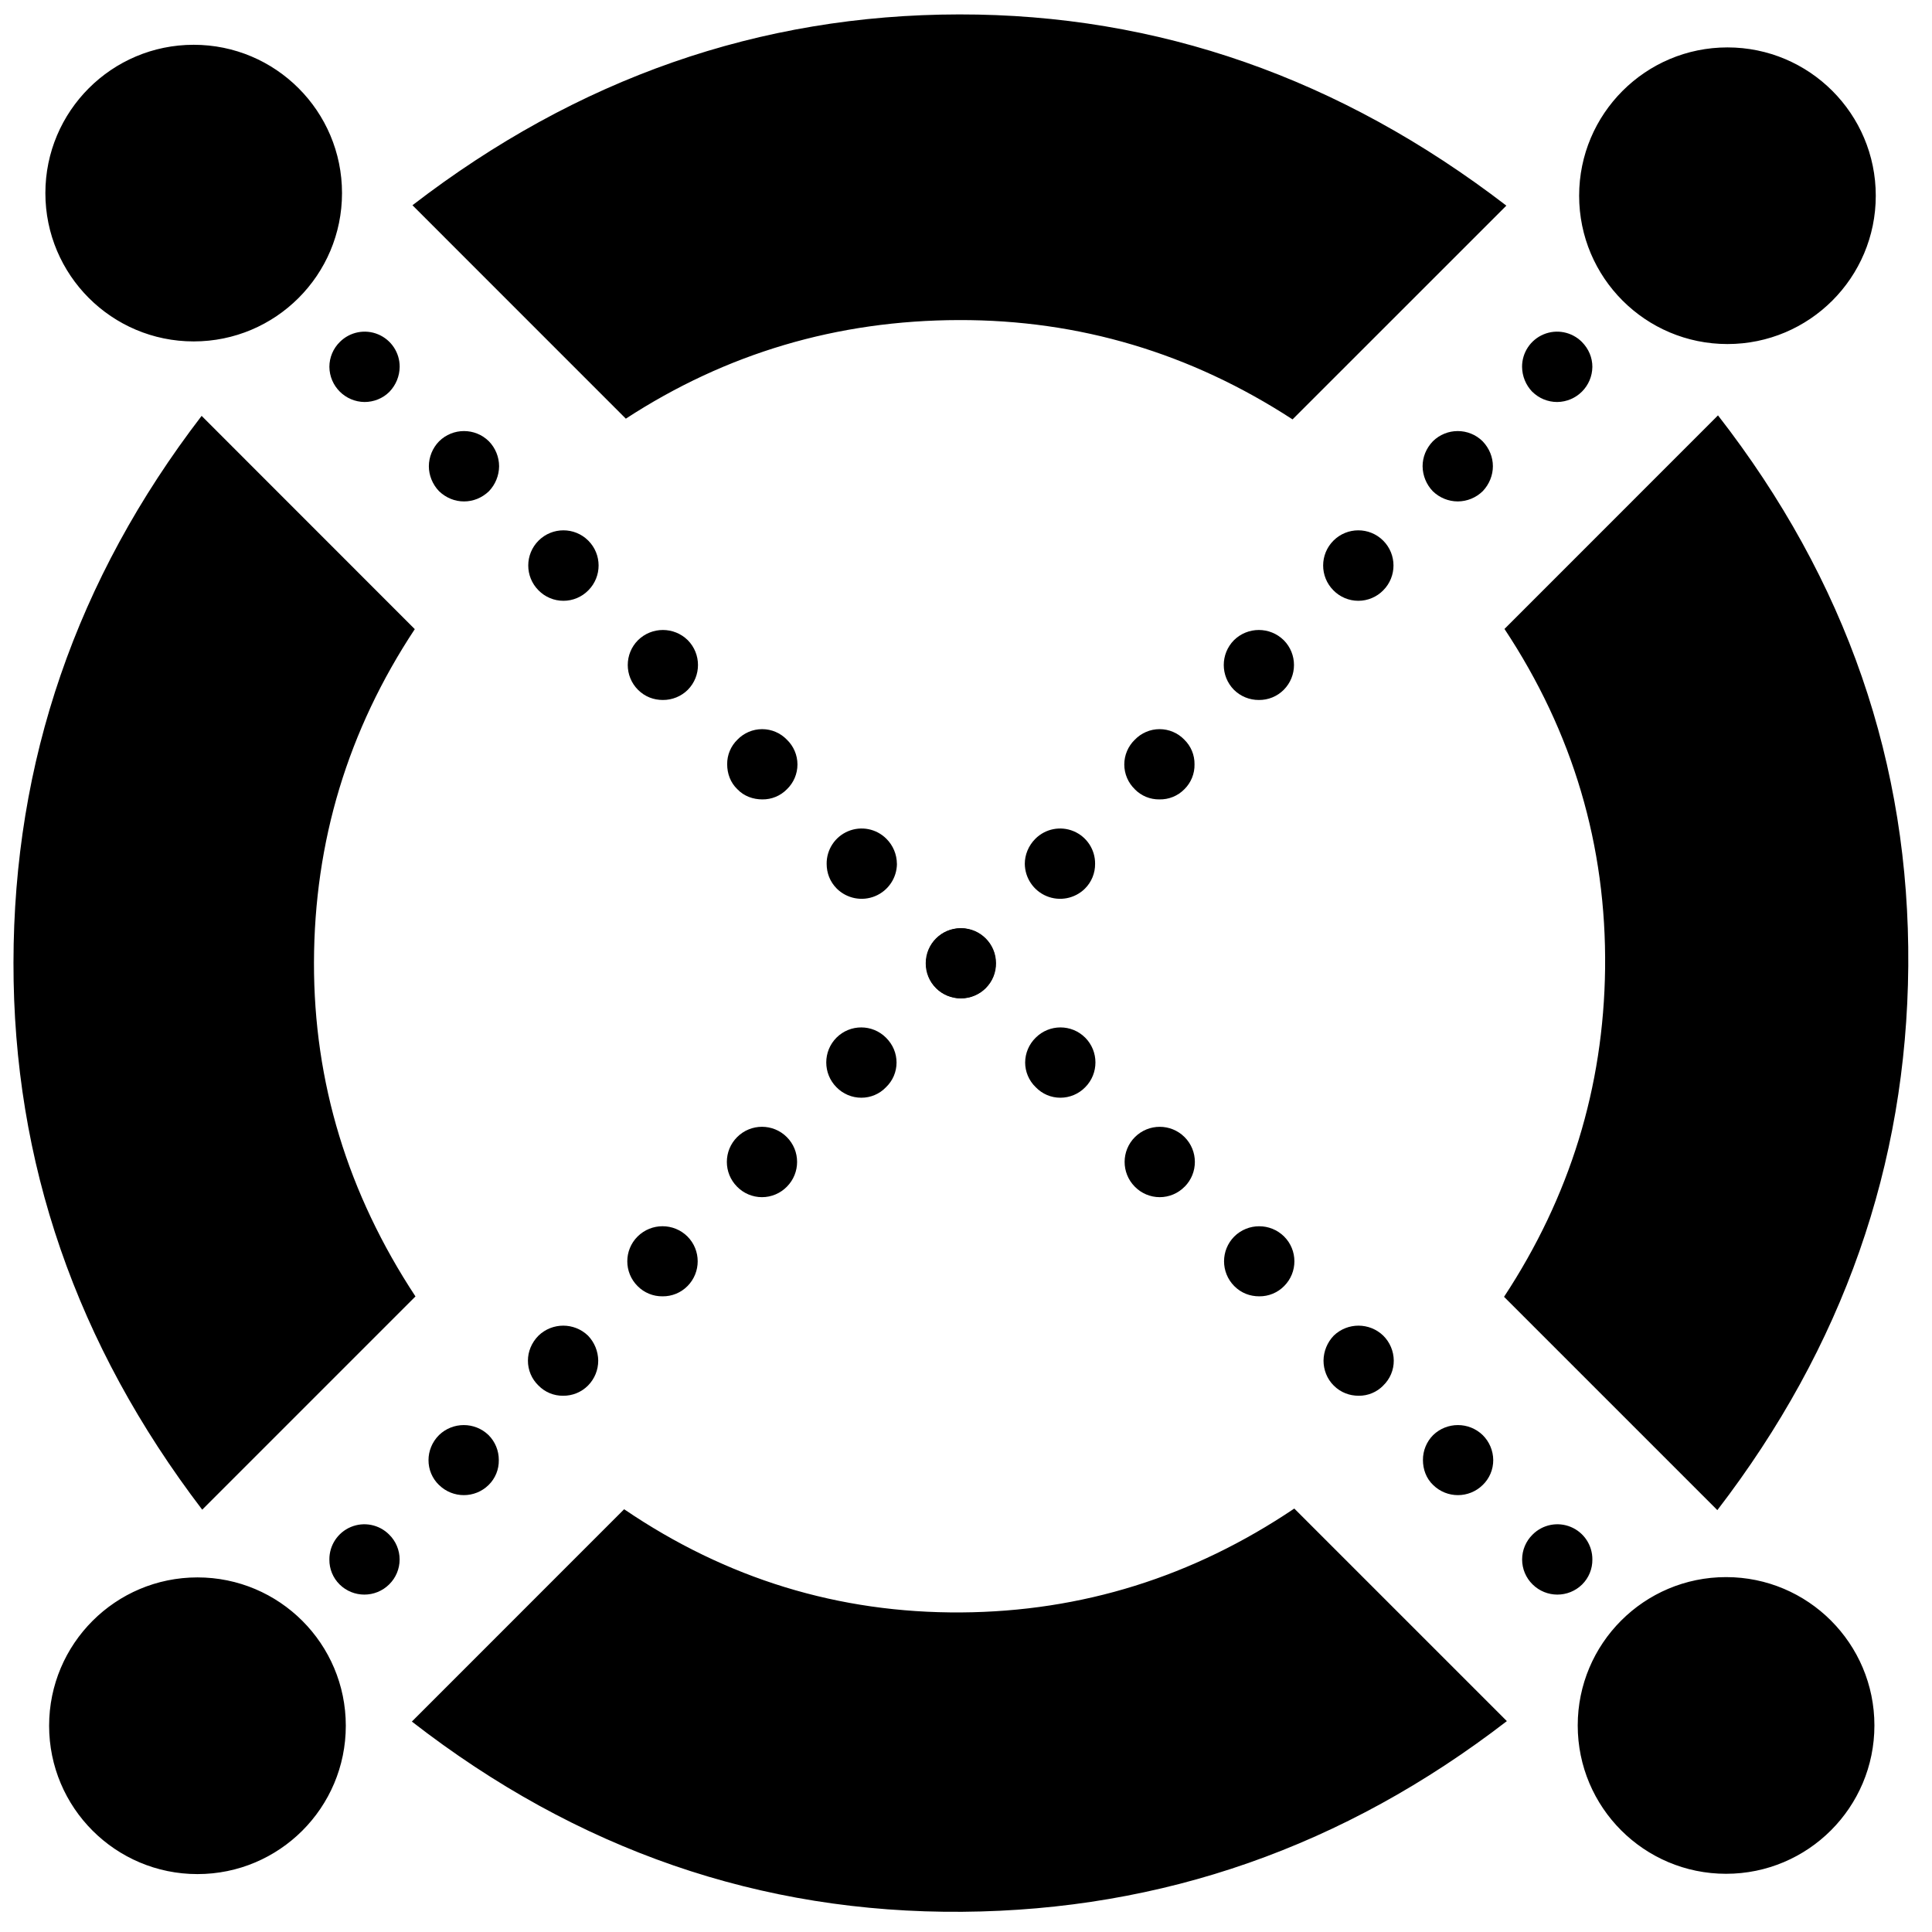
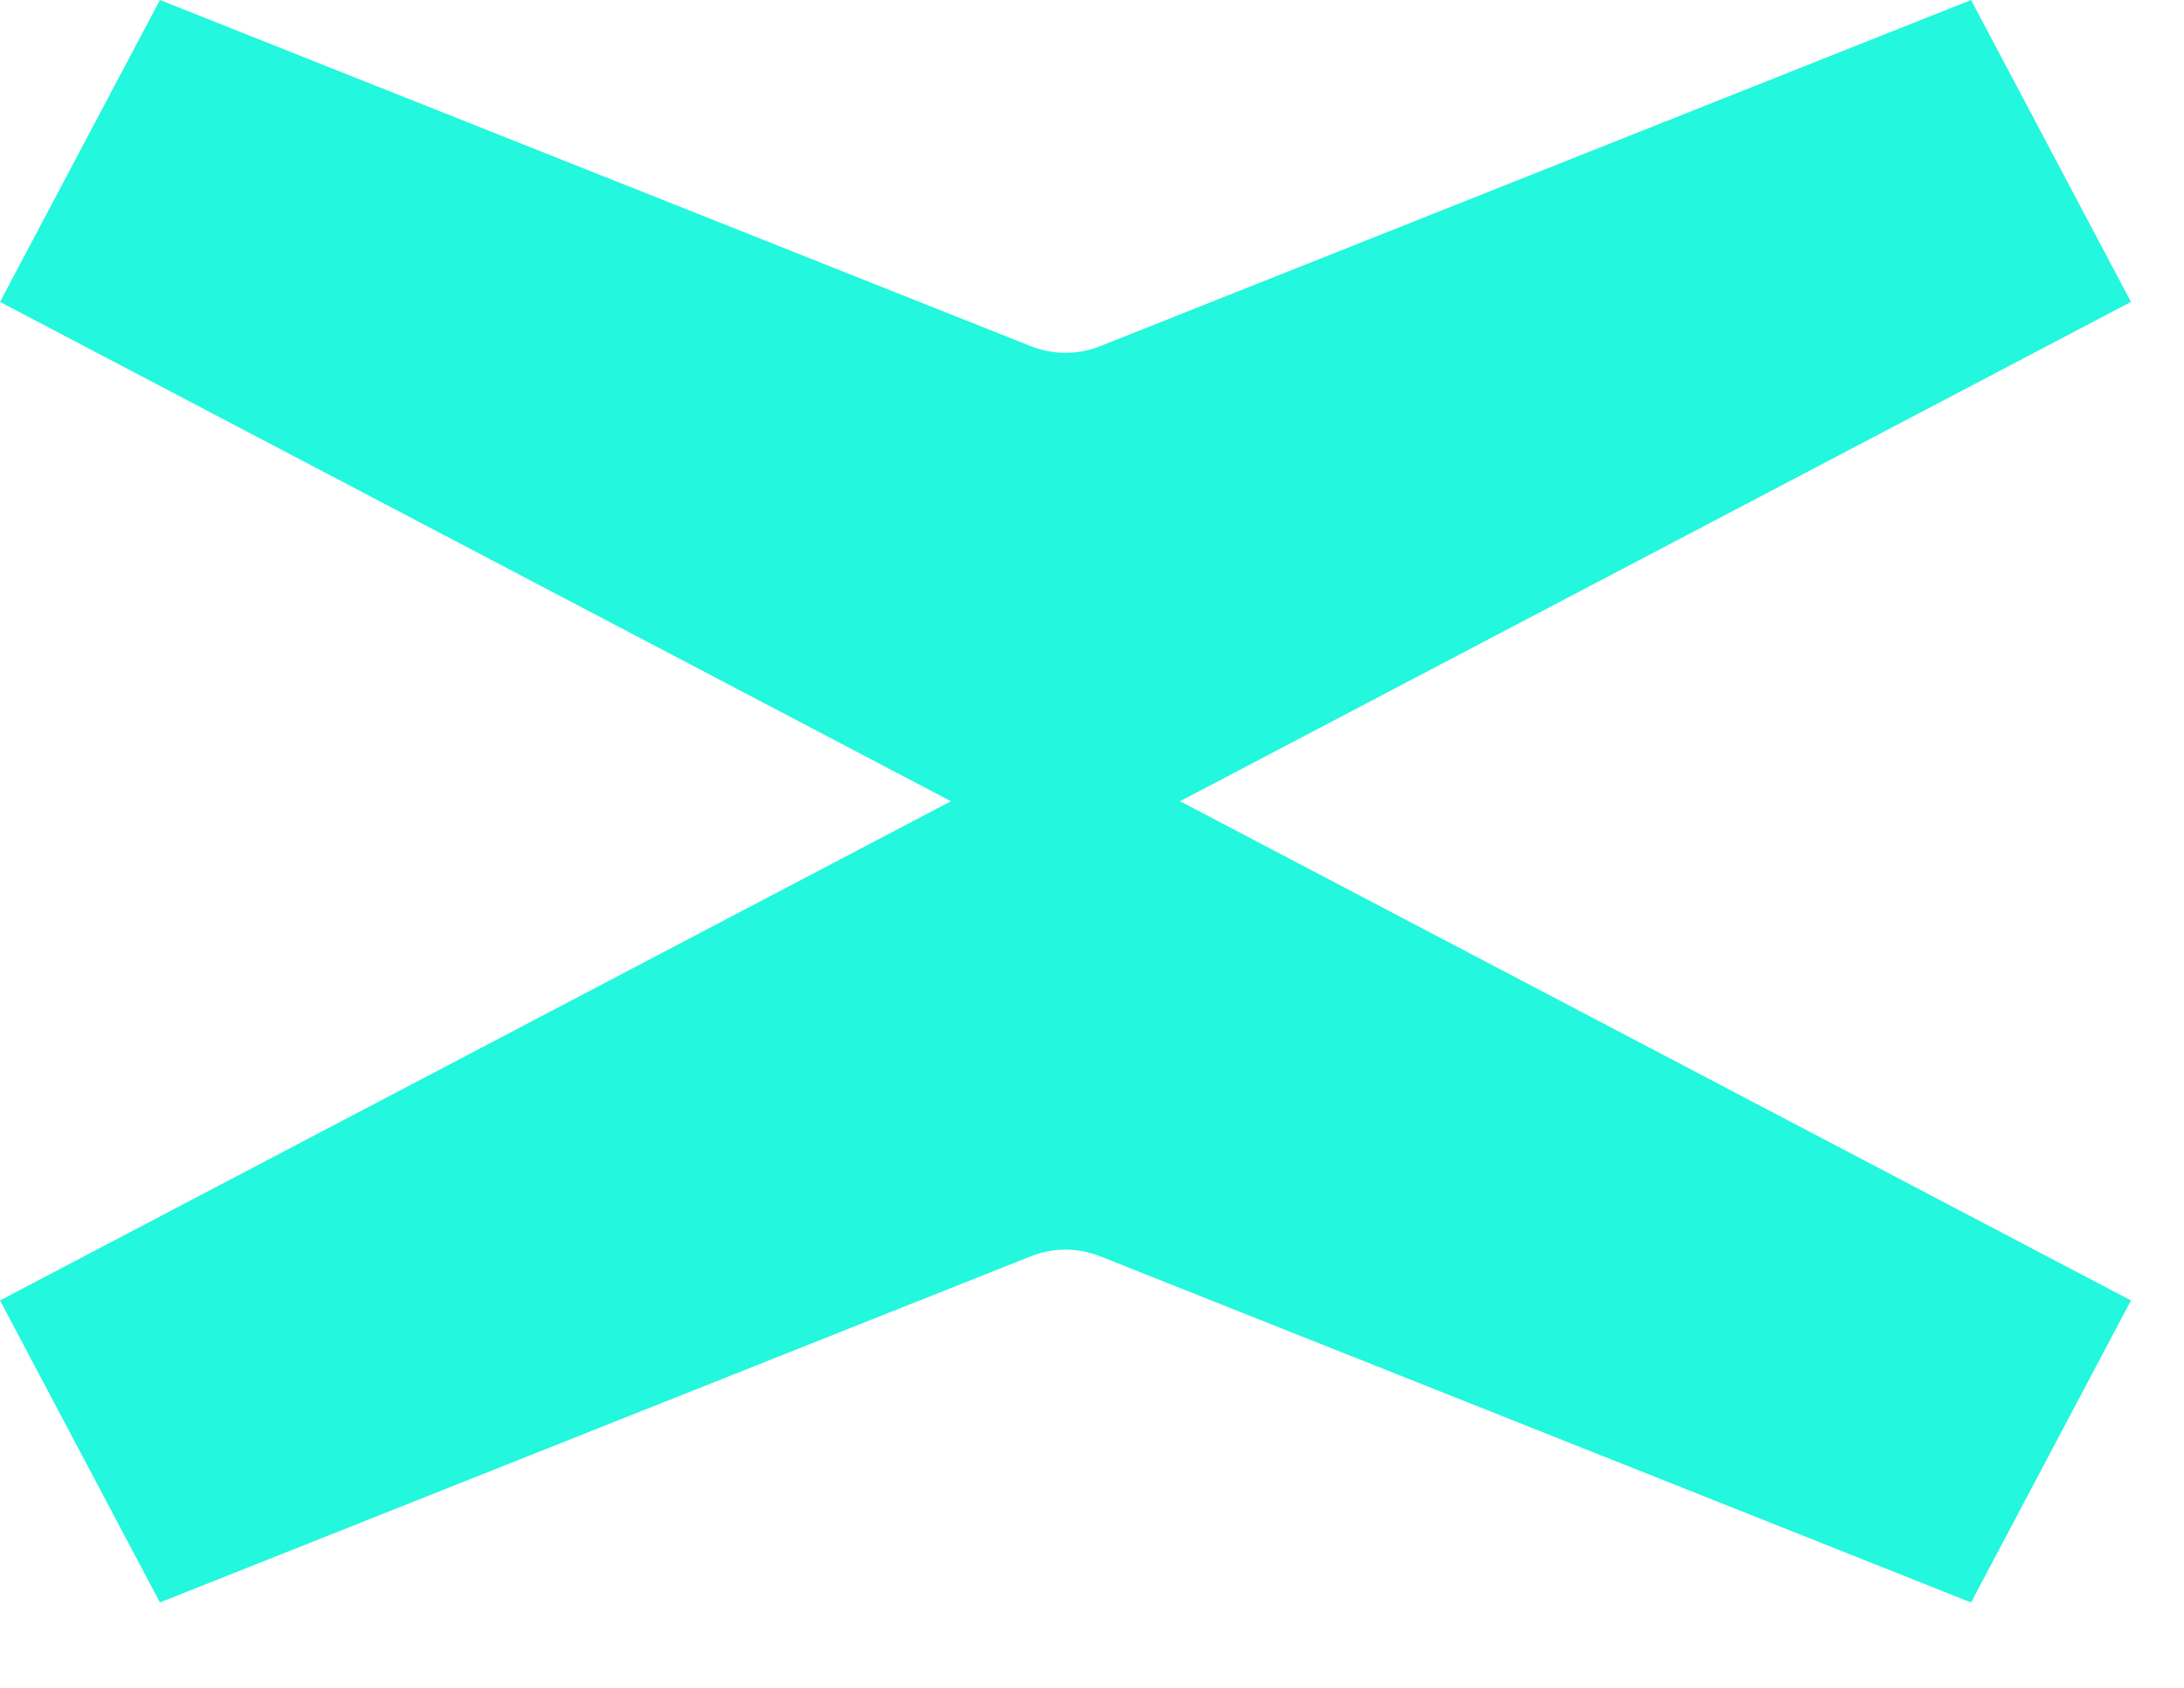
- <svg xmlns="http://www.w3.org/2000/svg" width="39" height="39" viewBox="0 0 39 39" class="logo show-sm">
-   <g fill="" fill-rule="evenodd">
-     <path d="M30.93 7.908a.737.737 0 0 1-.205-.503.707.707 0 0 1 1.206-.504c.141.142.213.32.213.504a.717.717 0 0 1-.71.71.713.713 0 0 1-.503-.207m-2.008 2.008a.74.74 0 0 1-.206-.504c0-.184.071-.361.206-.503a.715.715 0 0 1 1.007 0c.135.142.206.32.206.503 0 .178-.07.362-.206.504a.725.725 0 0 1-.503.206.725.725 0 0 1-.504-.206m-2.007 2a.71.71 0 1 1 1.007 0 .704.704 0 0 1-1.007 0m-2.008 2.008a.713.713 0 0 1 0-1 .716.716 0 0 1 1.007 0 .71.71 0 0 1 0 1 .696.696 0 0 1-.503.206.708.708 0 0 1-.504-.206m-2 2.008a.694.694 0 0 1 0-1 .693.693 0 0 1 1 0 .68.68 0 0 1 .205.496.685.685 0 0 1-.205.504.684.684 0 0 1-.504.205.68.68 0 0 1-.497-.205m-2.22 1.504c0-.178.072-.363.213-.504a.706.706 0 0 1 1.206.504.696.696 0 0 1-.206.503.713.713 0 0 1-1.213-.503zm-1.794 2.51a.697.697 0 0 1-.206-.503.705.705 0 1 1 1.411 0 .697.697 0 0 1-.205.504.71.71 0 0 1-1 0m-2.008 2a.71.71 0 0 1 0-1 .707.707 0 0 1 1 0c.142.141.213.318.213.503a.687.687 0 0 1-.213.497.685.685 0 0 1-.496.212.7.7 0 0 1-.504-.212m-2.007 2.007a.709.709 0 1 1 1.007 0 .703.703 0 0 1-1.007 0m-2.008 2.007a.707.707 0 0 1 0-1 .715.715 0 0 1 1.008 0 .71.71 0 0 1 0 1 .695.695 0 0 1-.504.207.695.695 0 0 1-.504-.207m-2 2.008a.692.692 0 0 1-.213-.504c0-.177.071-.36.213-.503a.72.72 0 0 1 1 0 .739.739 0 0 1 .206.503.713.713 0 0 1-.206.504.697.697 0 0 1-.504.206.681.681 0 0 1-.496-.206m-2.008 2.008a.693.693 0 0 1-.212-.504c0-.177.07-.362.212-.504a.72.72 0 0 1 1 0 .708.708 0 0 1 .207.504.686.686 0 0 1-.206.504.714.714 0 0 1-1 0m-2.008 2.007a.696.696 0 0 1-.206-.503.706.706 0 0 1 1.206-.504.704.704 0 0 1 0 1.007.712.712 0 0 1-1 0" />
-     <path d="M7.862 7.908a.737.737 0 0 0 .206-.503.707.707 0 0 0-1.206-.504.706.706 0 0 0-.213.504.717.717 0 0 0 .71.71c.184 0 .369-.071.503-.207M9.87 9.916a.74.74 0 0 0 .205-.504.727.727 0 0 0-.205-.503.715.715 0 0 0-1.007 0 .726.726 0 0 0-.206.503c0 .178.07.362.206.504.142.135.319.206.503.206s.362-.07.504-.206m2.007 2a.71.71 0 1 0-1.007 0 .704.704 0 0 0 1.007 0m2.008 2.008a.713.713 0 0 0 0-1 .716.716 0 0 0-1.007 0 .71.71 0 0 0 0 1c.142.142.319.206.503.206a.708.708 0 0 0 .504-.206m2 2.008a.694.694 0 0 0 0-1 .693.693 0 0 0-1 0 .68.68 0 0 0-.206.496c0 .184.064.369.206.504.135.142.32.205.504.205a.68.68 0 0 0 .496-.205m2.22 1.504a.718.718 0 0 0-.212-.504.706.706 0 0 0-1.206.504c0 .184.064.361.206.503a.713.713 0 0 0 1.213-.503zm1.795 2.51a.697.697 0 0 0 .206-.503.705.705 0 1 0-1.411 0c0 .184.063.362.205.504a.71.71 0 0 0 1 0m2.007 2a.71.71 0 0 0 0-1 .707.707 0 0 0-1 0 .704.704 0 0 0-.213.503c0 .177.072.362.214.497a.685.685 0 0 0 .496.212.7.7 0 0 0 .503-.212m2.008 2.007a.709.709 0 1 0-1.008 0 .703.703 0 0 0 1.007 0m2.008 2.007a.707.707 0 0 0 0-1 .715.715 0 0 0-1.007 0 .71.71 0 0 0 0 1c.142.143.32.207.504.207a.695.695 0 0 0 .503-.207m2 2.008a.692.692 0 0 0 .213-.504.716.716 0 0 0-.212-.503.72.72 0 0 0-1 0 .739.739 0 0 0-.206.503c0 .185.07.37.206.504.142.142.32.206.503.206a.681.681 0 0 0 .497-.206m2.007 2.008a.693.693 0 0 0 .213-.504.716.716 0 0 0-.213-.504.72.72 0 0 0-1 0 .708.708 0 0 0-.206.504c0 .184.064.369.206.504a.714.714 0 0 0 1 0m2.008 2.007a.696.696 0 0 0 .206-.503.706.706 0 0 0-1.206-.504.704.704 0 0 0 0 1.007.712.712 0 0 0 1 0M12.634 8.452L8.326 4.143C11.655 1.58 15.334.295 19.363.291c4.008-.004 7.69 1.284 11.045 3.86l-4.316 4.315c-2.06-1.34-4.304-2.01-6.733-2.005-2.46.005-4.7.671-6.725 1.99zM8.387 26.17l-4.305 4.305C1.54 27.142.267 23.463.272 19.435c.003-4.065 1.27-7.745 3.798-11.04L8.373 12.7c-1.35 2.042-2.03 4.286-2.035 6.733-.004 2.415.681 4.66 2.05 6.739zm17.74 4.282l4.291 4.291c-3.288 2.534-6.951 3.817-10.989 3.849-4.077.032-7.782-1.25-11.115-3.84l4.285-4.286c2.064 1.403 4.332 2.1 6.805 2.083 2.435-.017 4.675-.718 6.723-2.097zm4.243-17.756l4.31-4.311c2.592 3.332 3.873 7.037 3.841 11.115-.032 4.021-1.317 7.682-3.854 10.984l-4.306-4.306c1.329-2.02 2.01-4.227 2.04-6.625.029-2.486-.65-4.771-2.031-6.857zM34.843 31.836a2.994 2.994 0 1 1 0 5.989 2.994 2.994 0 0 1 0-5.989M3.986 31.842a2.994 2.994 0 1 1 0 5.989 2.994 2.994 0 0 1 0-5.989M34.871.957a2.994 2.994 0 1 1 0 5.988 2.994 2.994 0 0 1 0-5.988M3.91.904a2.994 2.994 0 1 1 0 5.988 2.994 2.994 0 0 1 0-5.988" />
-   </g>
+ <svg xmlns="http://www.w3.org/2000/svg" width="22" height="17" viewBox="0 0 22 17" fill="none">
+   <path d="M11.887 8.07L21.466 3.041L19.855 0L11.084 3.486C10.858 3.576 10.608 3.576 10.382 3.486L1.611 0L0 3.041L9.579 8.07L0 13.098L1.611 16.14L10.382 12.654C10.608 12.564 10.858 12.564 11.084 12.654L19.855 16.14L21.466 13.098L11.887 8.07Z" fill="#23F7DD" />
</svg>
